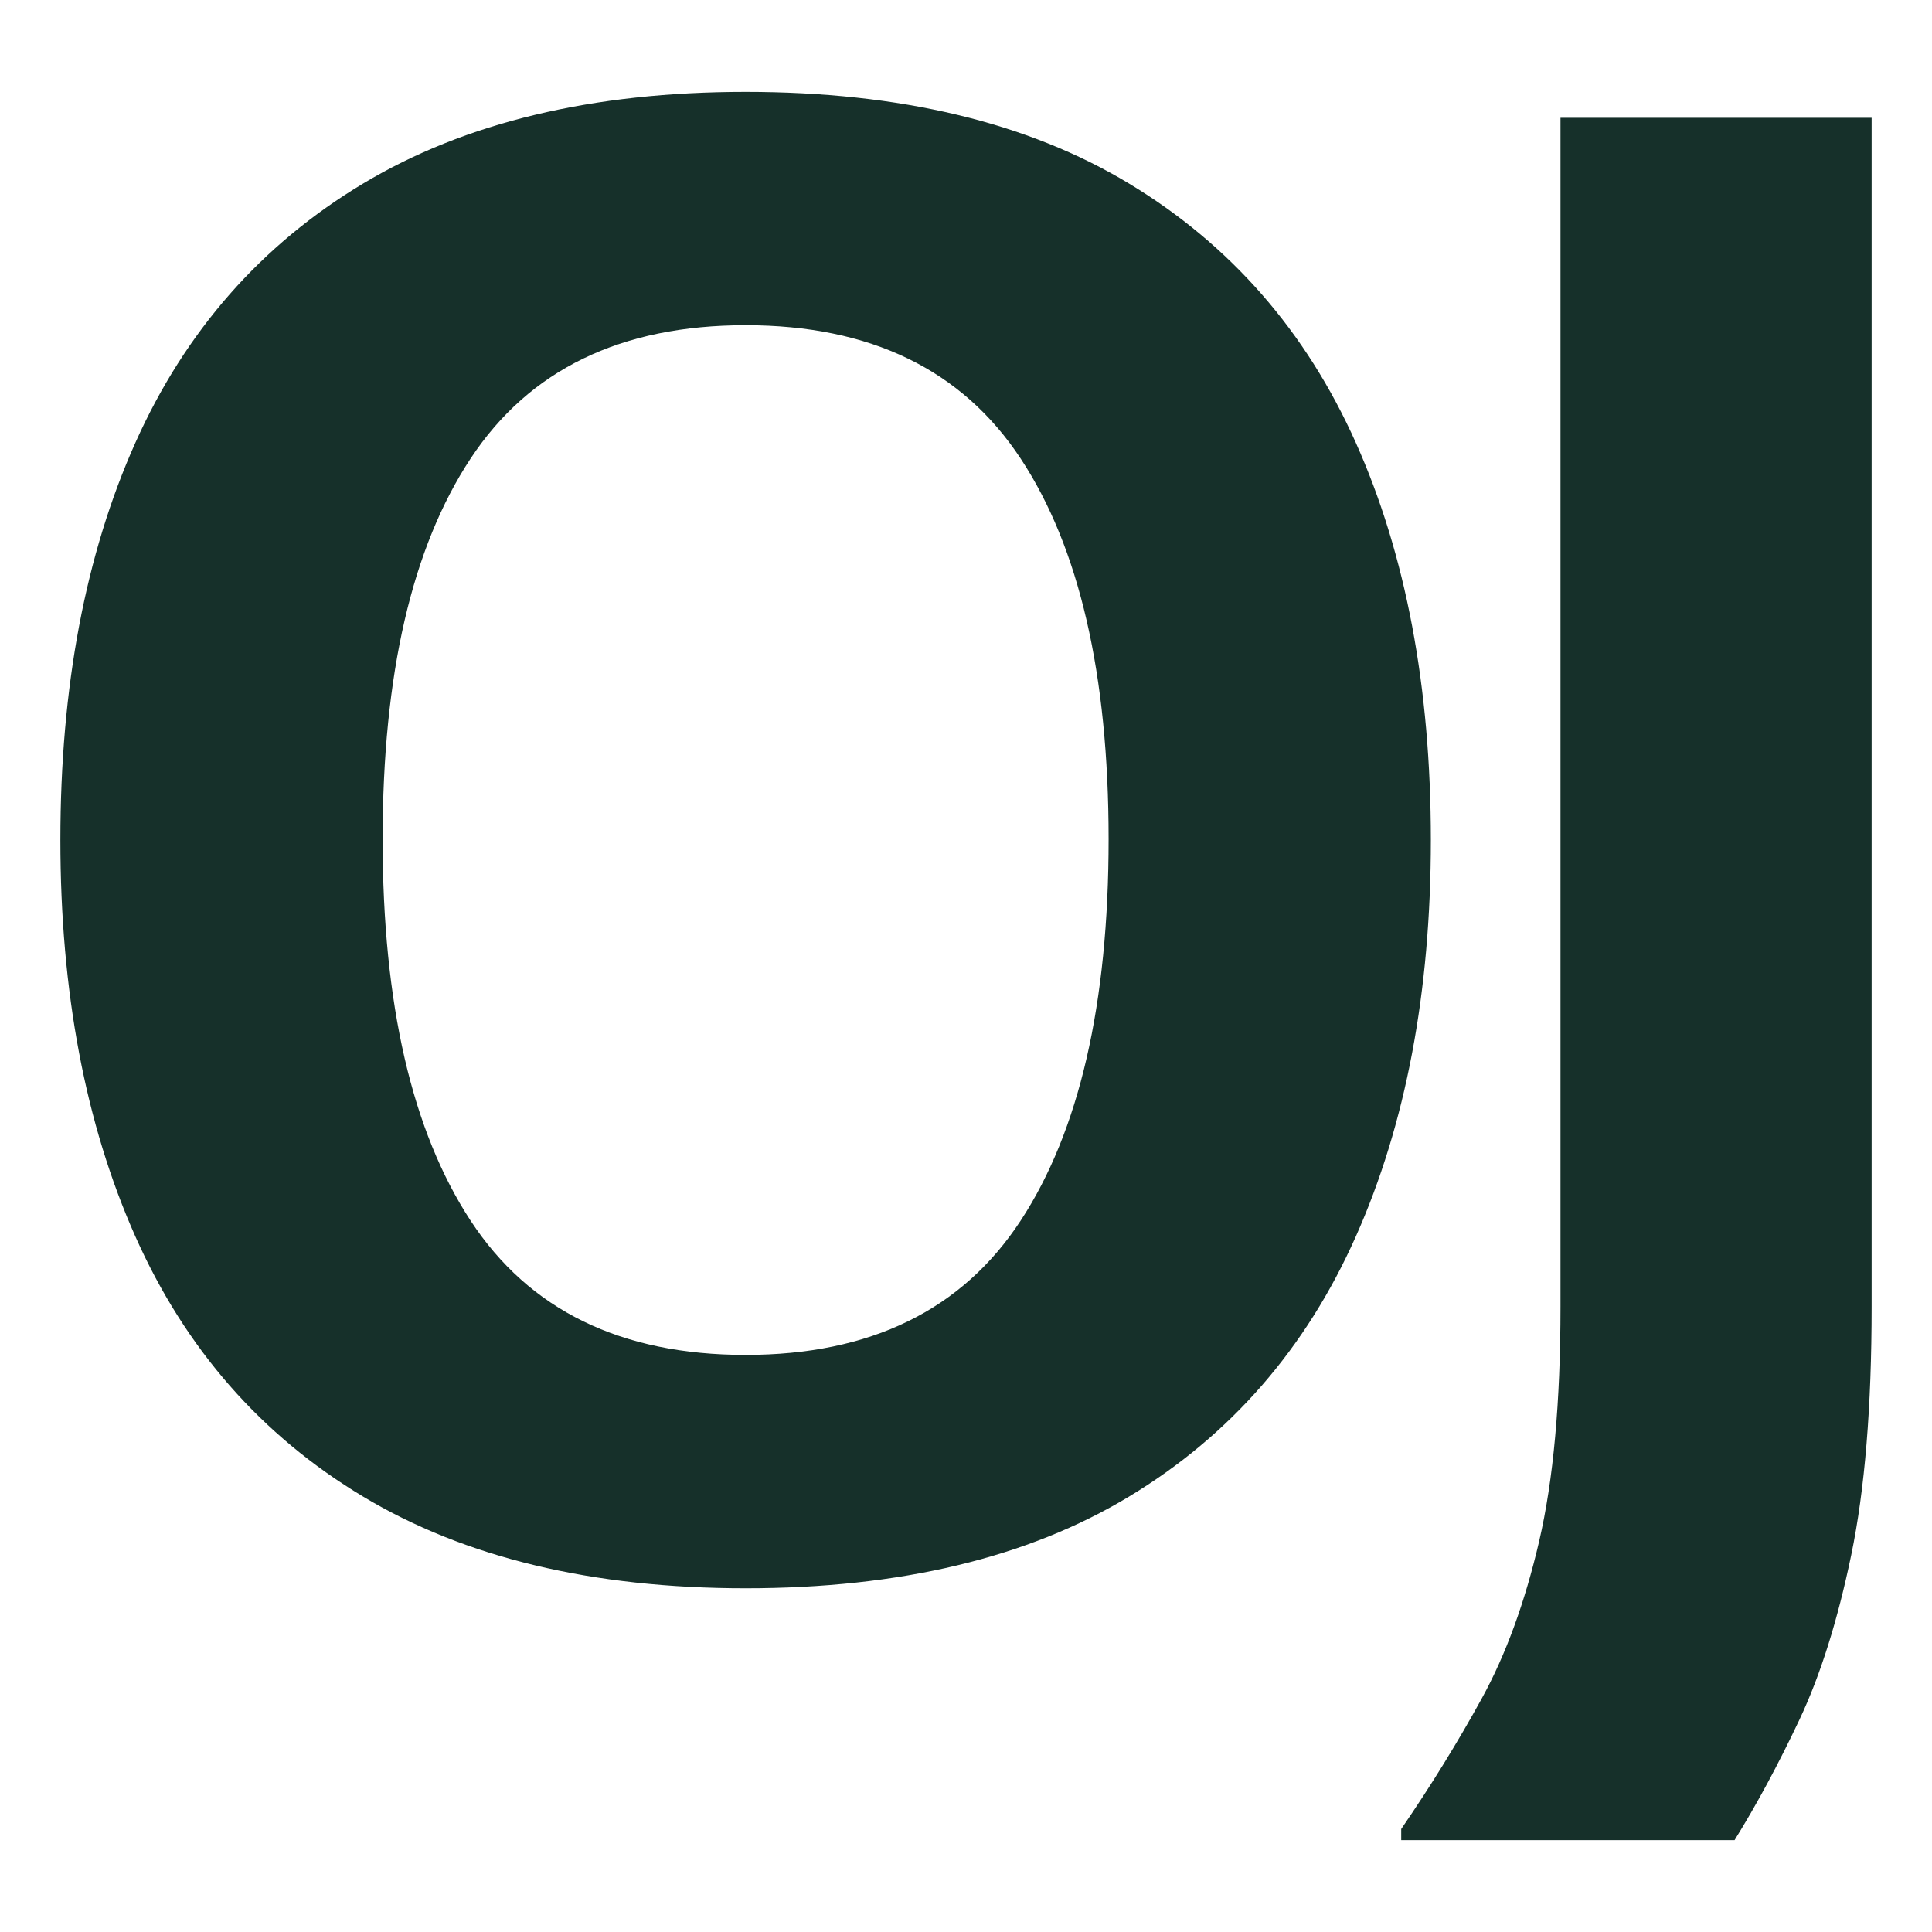
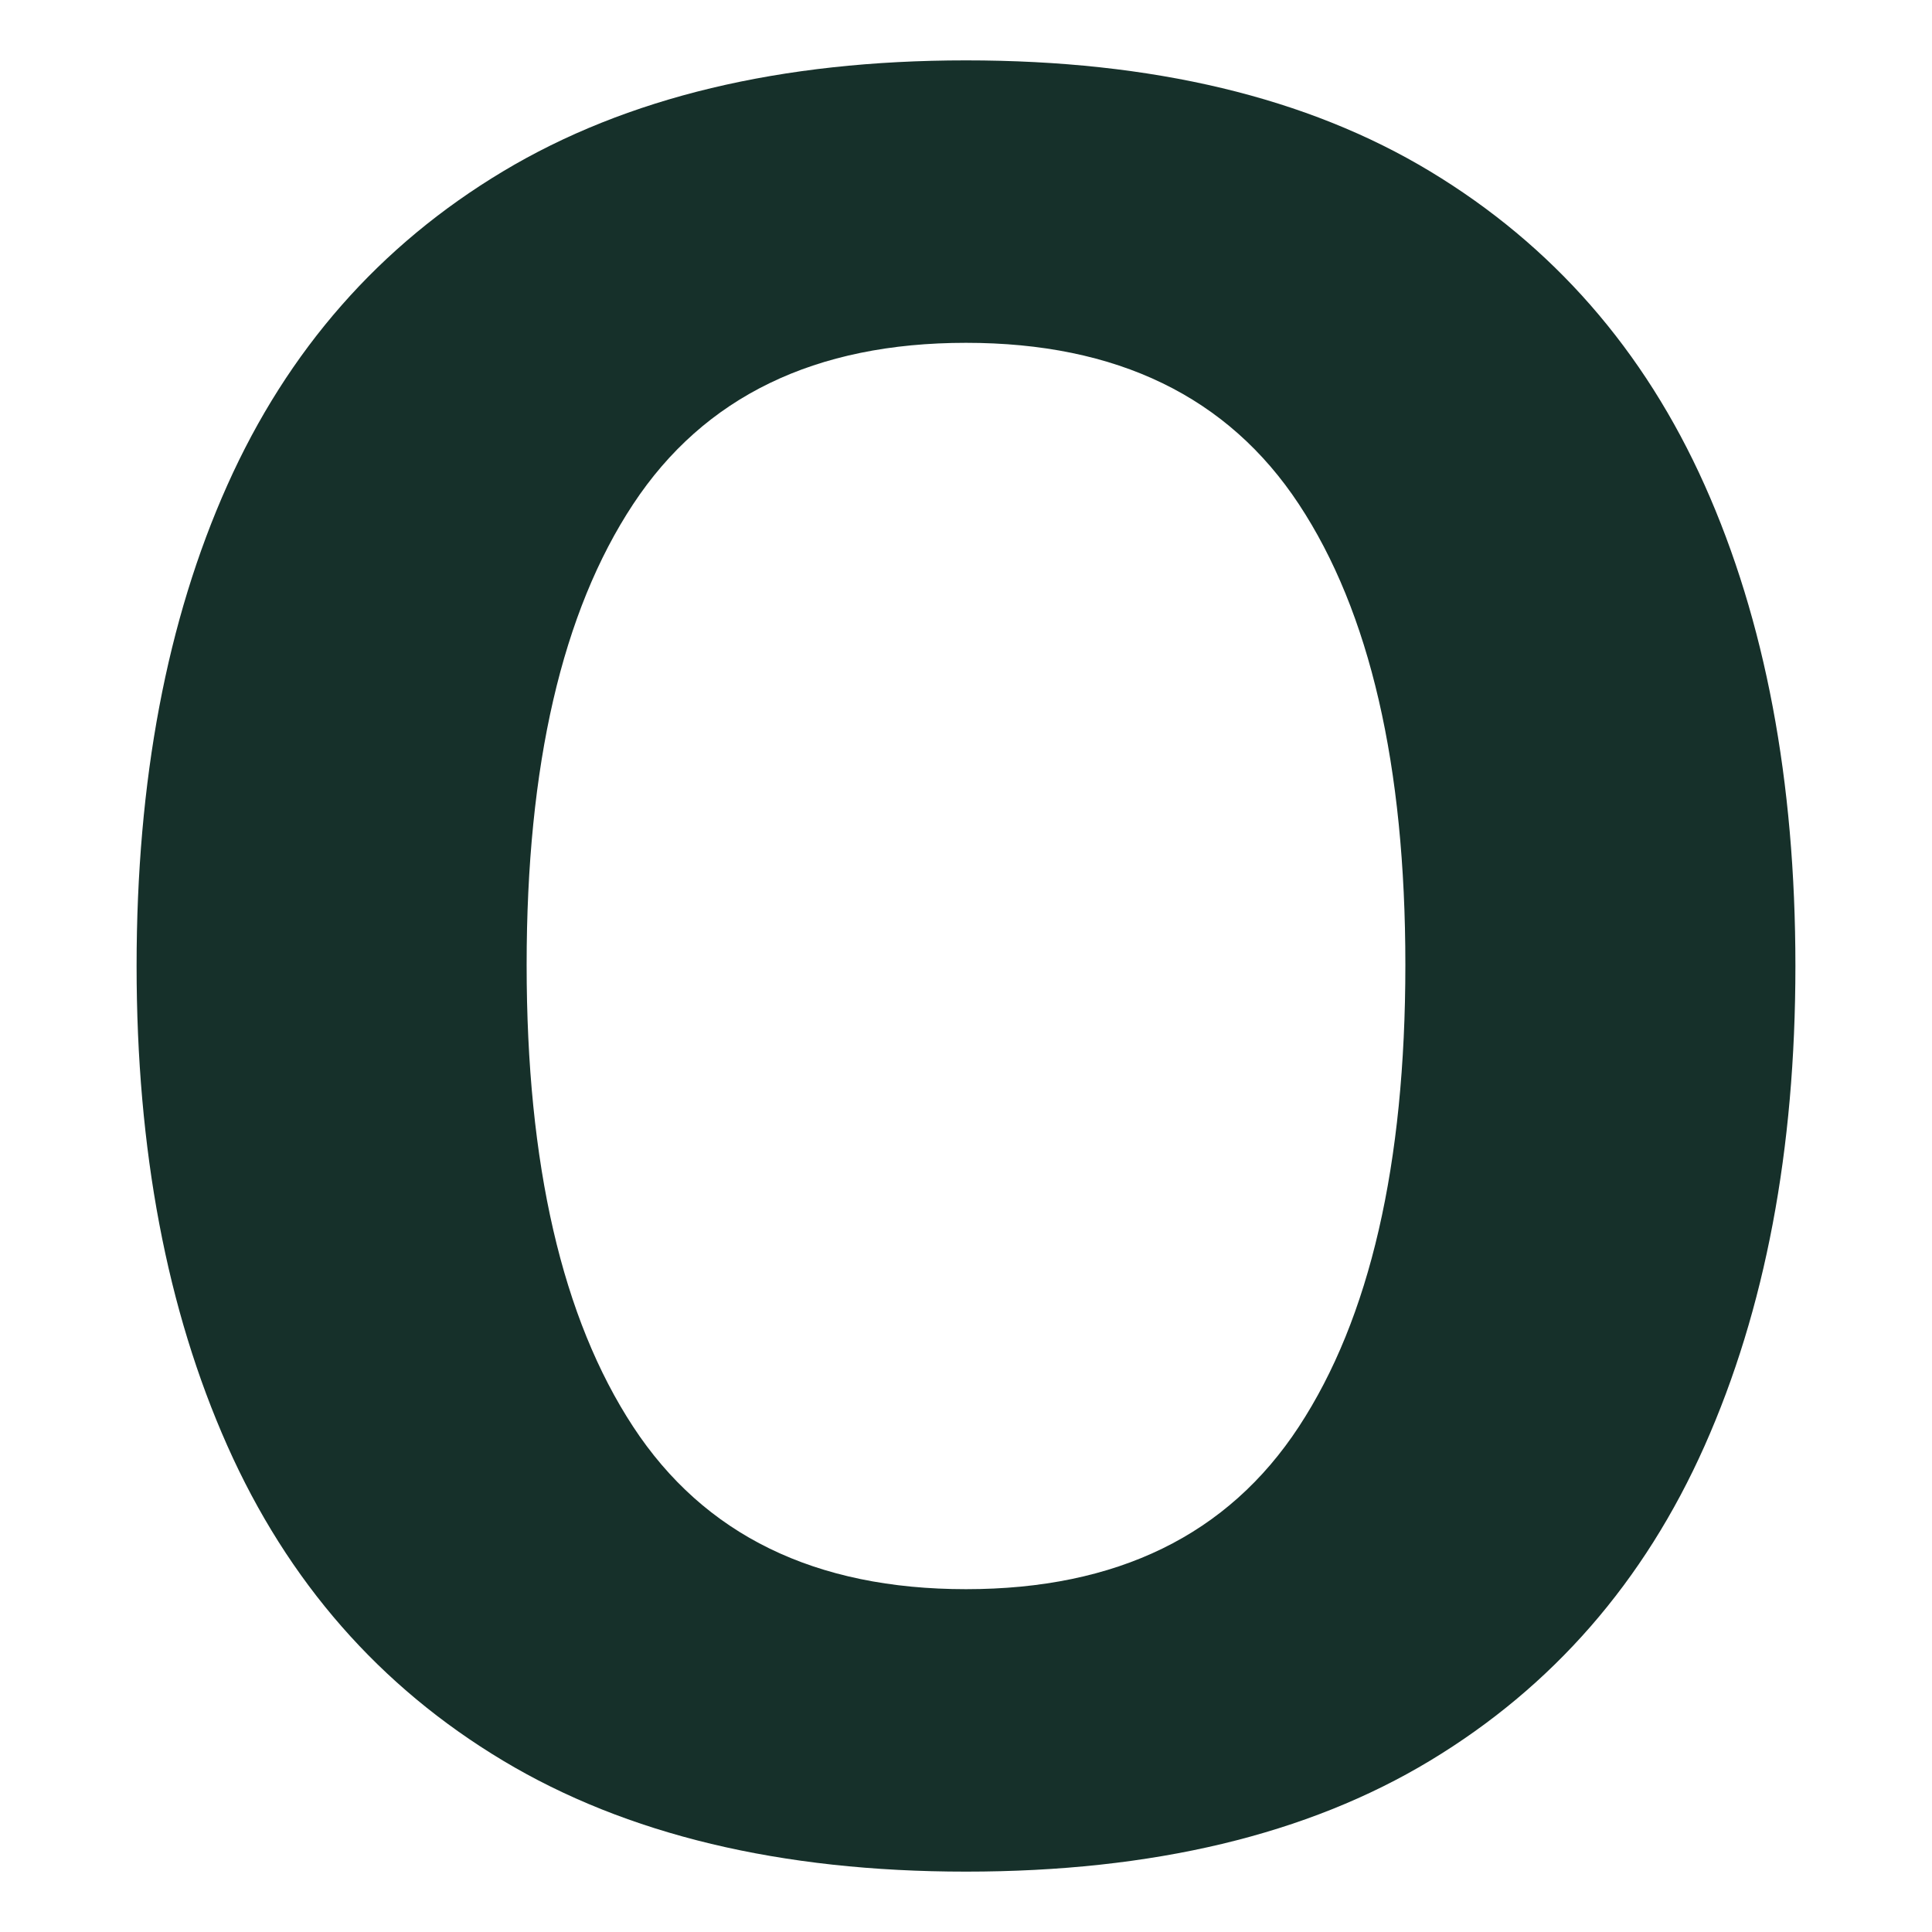
<svg xmlns="http://www.w3.org/2000/svg" viewBox="0 0 512 512">
  <style>.a{fill:#16302A}@media (prefers-color-scheme:dark){.a{fill:#F2F4F1}}</style>
-   <path class="a" d="M197.585 420.908Q136.736 420.908 96.233 396.613Q55.729 372.319 35.865 327.656Q16 282.994 16 222.626Q16 161.767 35.865 117.35Q55.729 72.933 96.233 48.638Q136.736 24.344 197.585 24.344Q258.945 24.344 299.199 48.638Q339.452 72.933 359.321 117.35Q379.19 161.767 379.19 222.626Q379.19 282.994 359.321 327.656Q339.452 372.319 299.199 396.613Q258.945 420.908 197.585 420.908ZM197.595 359.067Q247.166 359.067 270.479 323.485Q293.791 287.902 293.791 222.38Q293.791 156.859 270.479 121.521Q247.166 86.184 197.595 86.184Q148.025 86.184 124.712 121.521Q101.399 156.859 101.399 222.38Q101.399 287.902 124.712 323.485Q148.025 359.067 197.595 359.067ZM371.337 487.656V484.712Q383.117 467.534 392.687 450.11Q402.258 432.687 407.902 408.393Q413.546 384.098 413.546 346.307V31.215H496.0V346.307Q496.0 386.061 490.601 412.074Q485.202 438.086 476.859 455.755Q468.515 473.423 459.681 487.656Z" />
+   <path class="a" d="M255.988 496.0Q182.337 496.0 133.312 466.594Q84.286 437.188 60.242 383.129Q36.198 329.069 36.198 256.0Q36.198 182.337 60.242 128.574Q84.286 74.812 133.312 45.406Q182.337 16 255.988 16Q330.257 16 378.98 45.406Q427.704 74.812 451.753 128.574Q475.802 182.337 475.802 256.0Q475.802 329.069 451.753 383.129Q427.704 437.188 378.98 466.594Q330.257 496.0 255.988 496.0ZM256.0 421.149Q316.0 421.149 344.218 378.079Q372.436 335.01 372.436 255.703Q372.436 176.396 344.218 133.624Q316.0 90.851 256.0 90.851Q196.0 90.851 167.782 133.624Q139.564 176.396 139.564 255.703Q139.564 335.01 167.782 378.079Q196.0 421.149 256.0 421.149Z" />
</svg>
